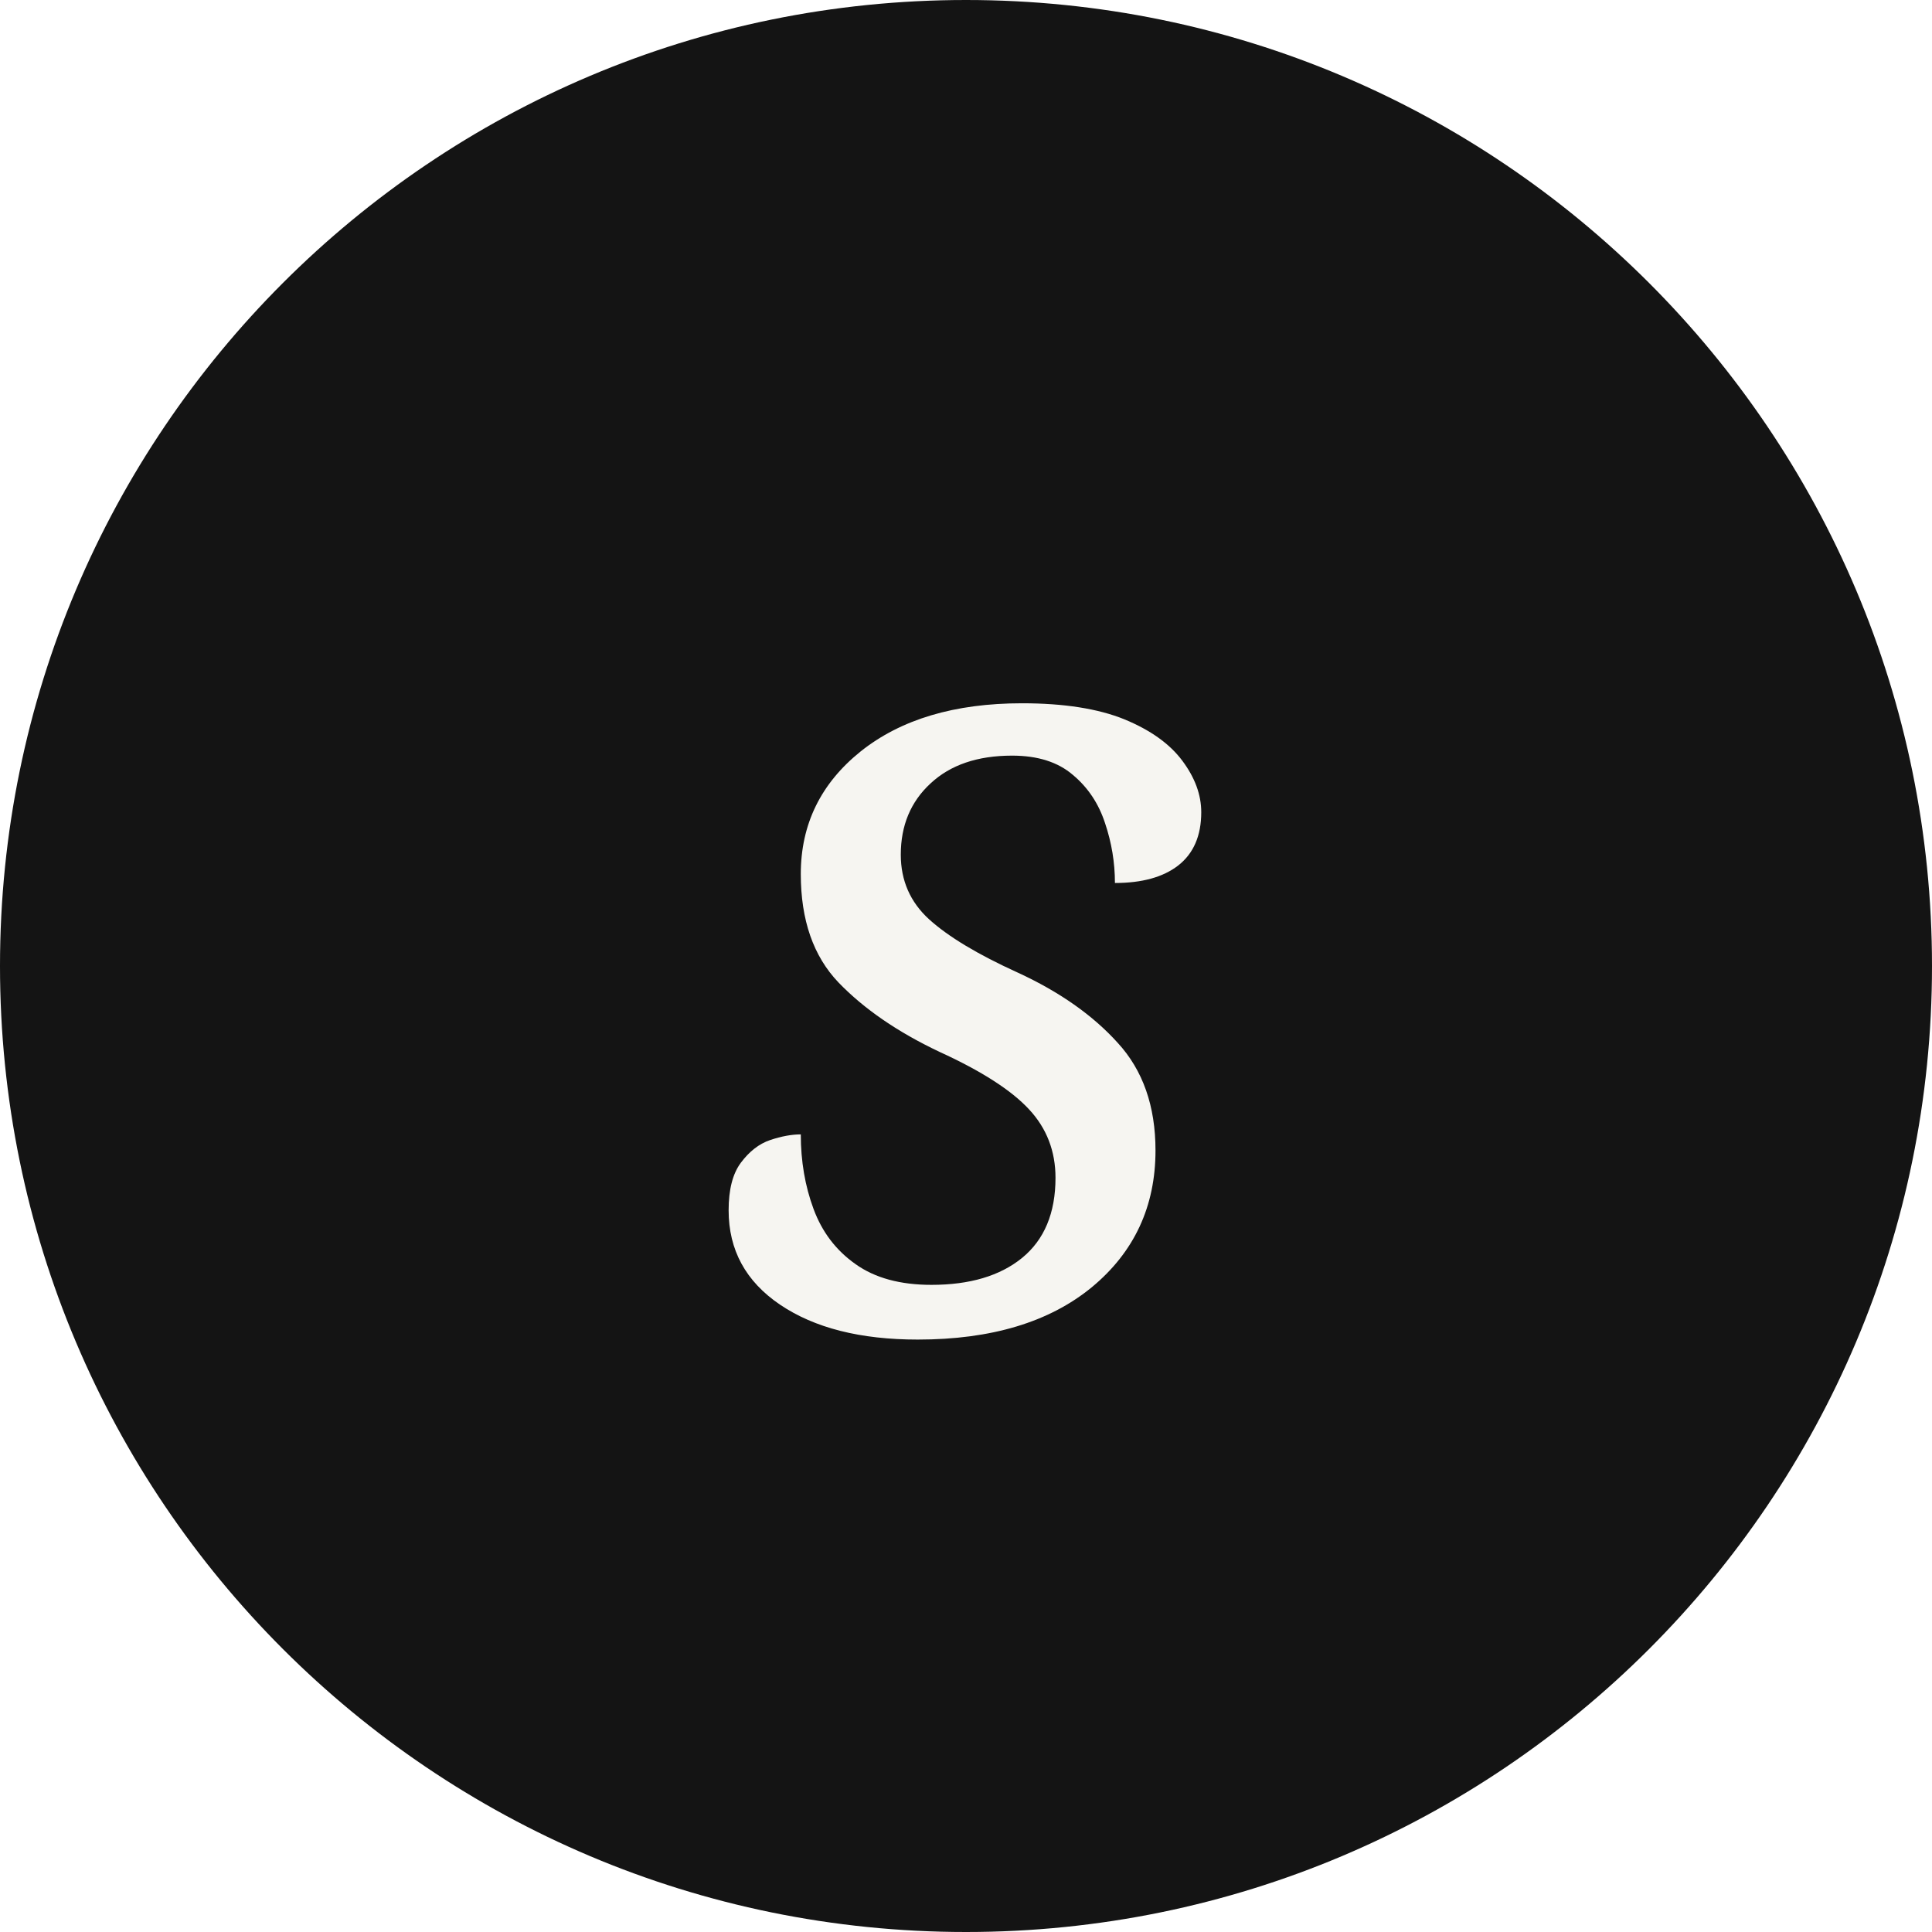
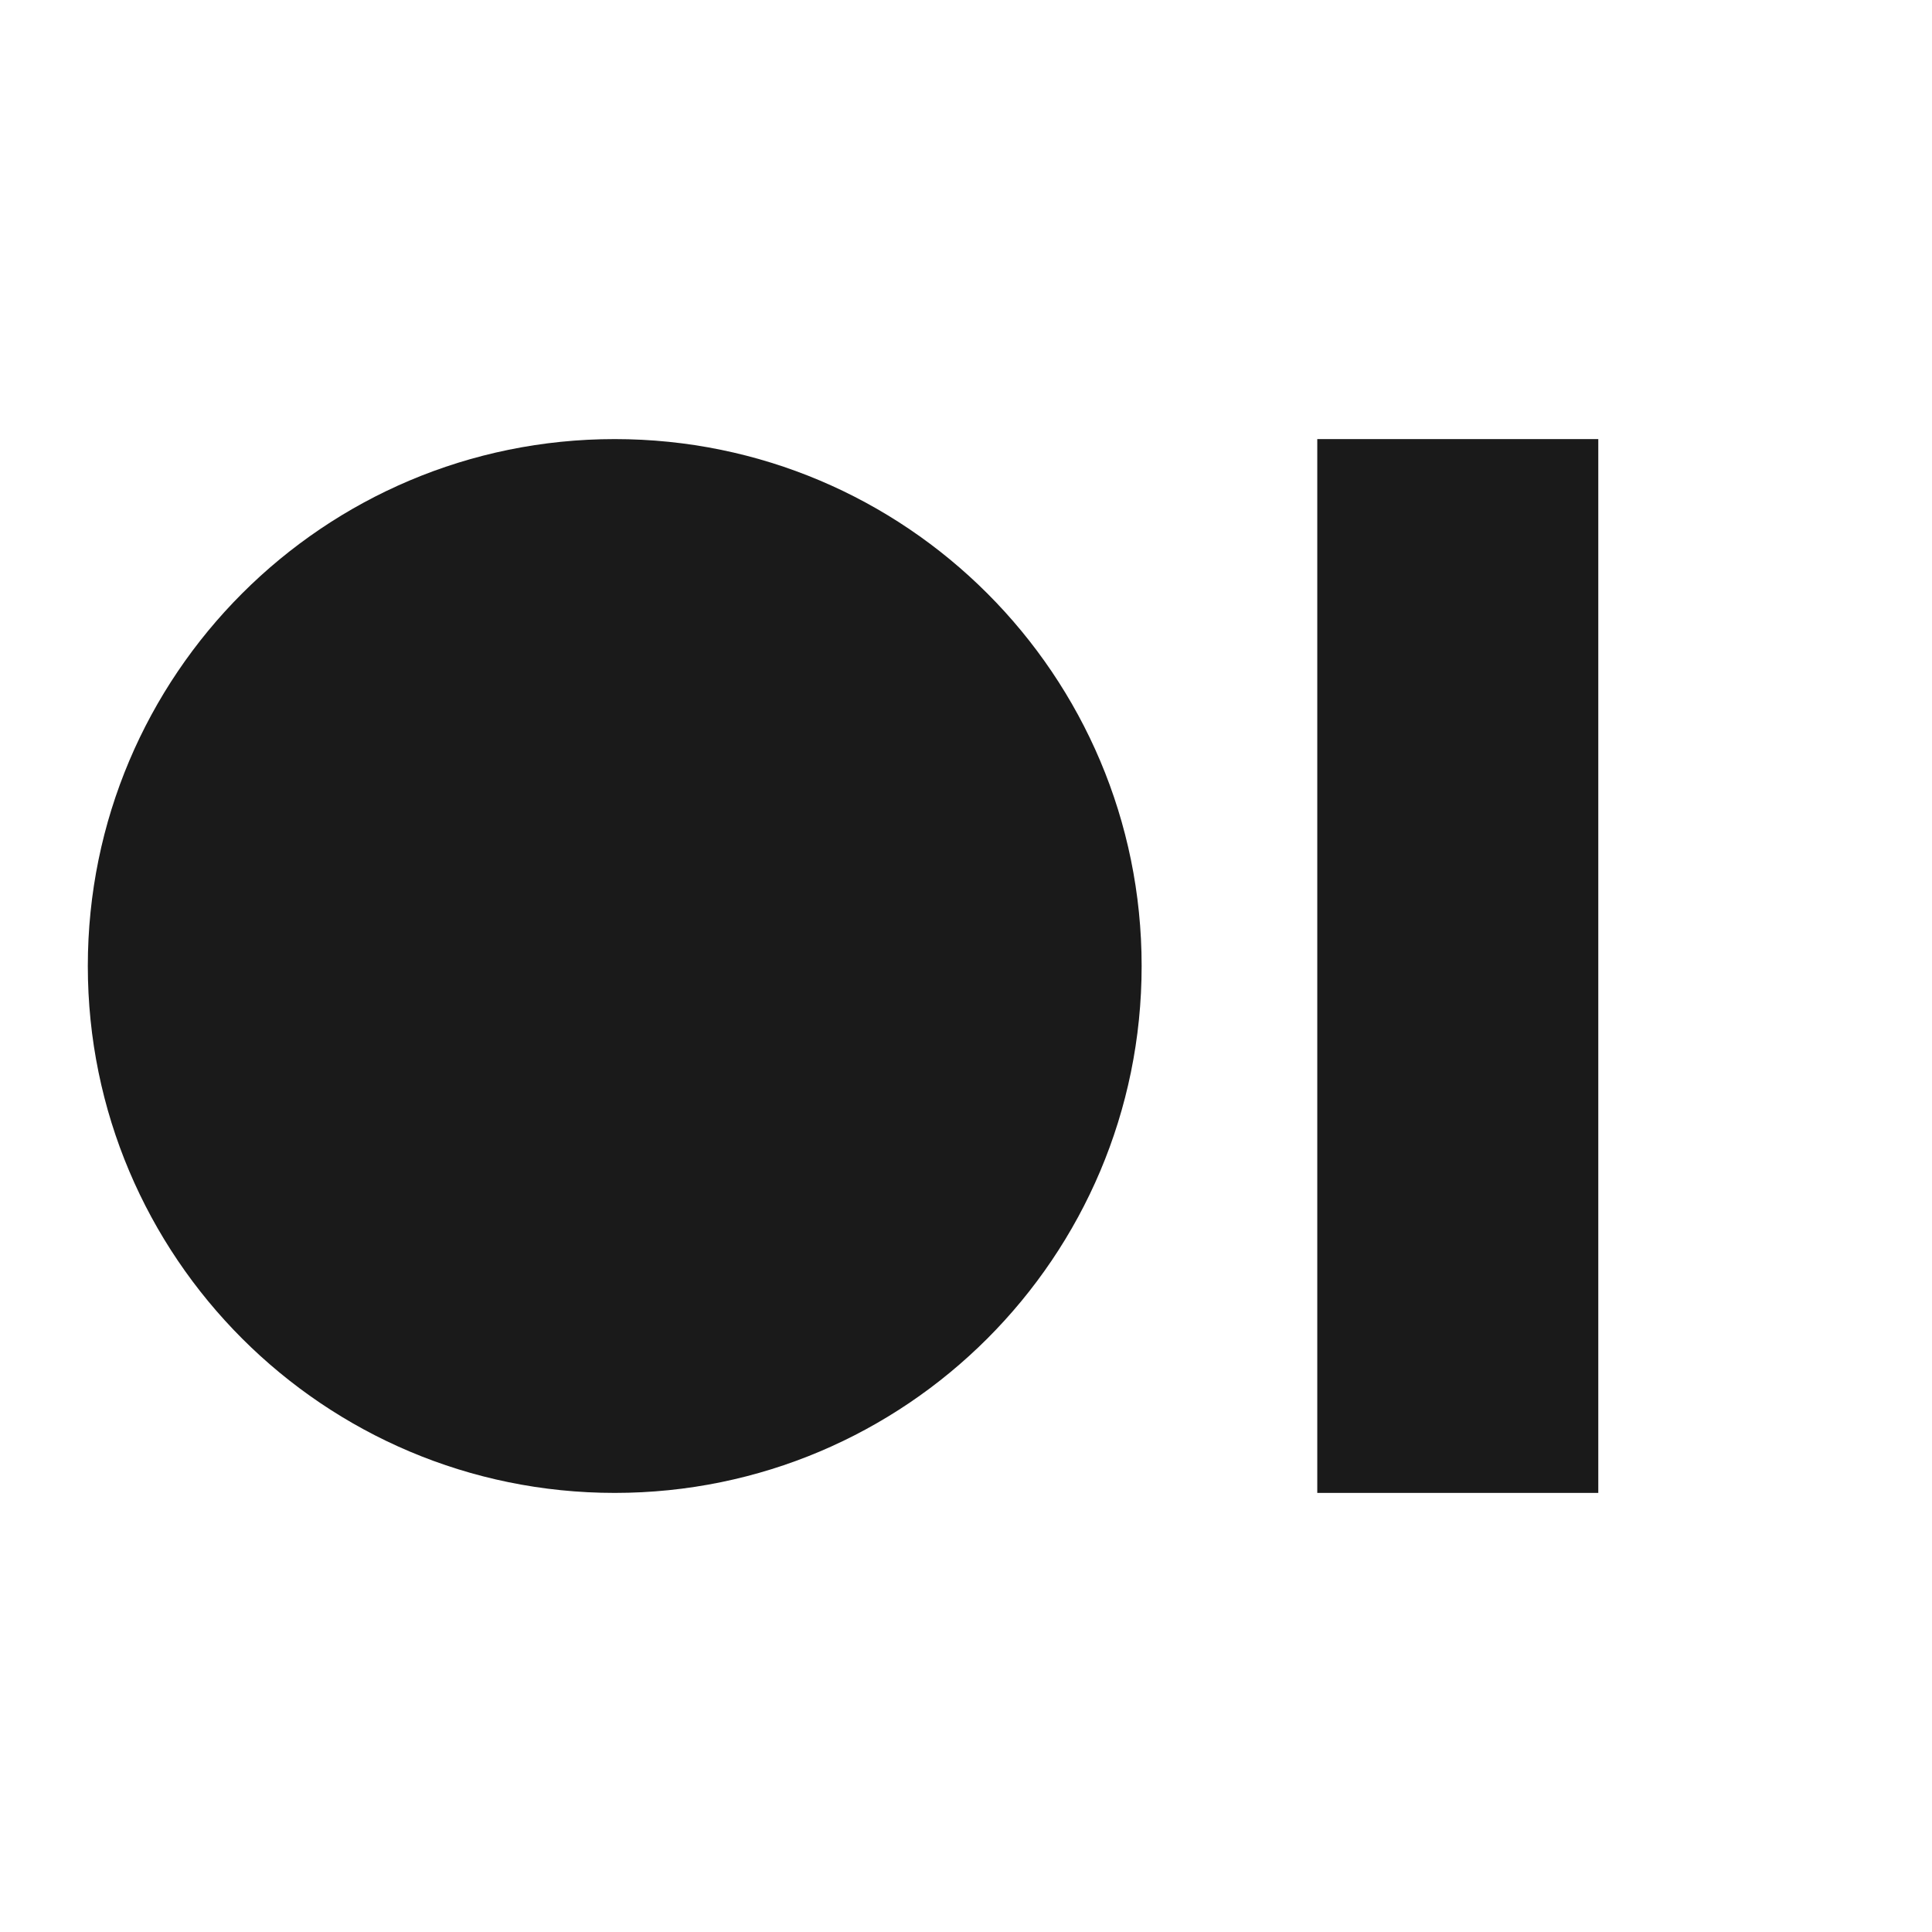
- <svg xmlns="http://www.w3.org/2000/svg" viewBox="0 0 64 64">
-   <circle cx="32" cy="32" r="32" fill="#141414" />
-   <text x="32" y="44" text-anchor="middle" font-family="Georgia, serif" font-style="italic" font-size="38" fill="#f6f5f1">s</text>
+ <svg xmlns="http://www.w3.org/2000/svg" viewBox="0 0 22 22">
+   <style>path,circle,rect{fill:#1a1a1a}@media (prefers-color-scheme:dark){circle,rect{fill:#ededeb}}</style>
+   <circle cx="7" cy="11" r="6" />
+   <rect x="15" y="5" width="3.2" height="12" />
</svg>
